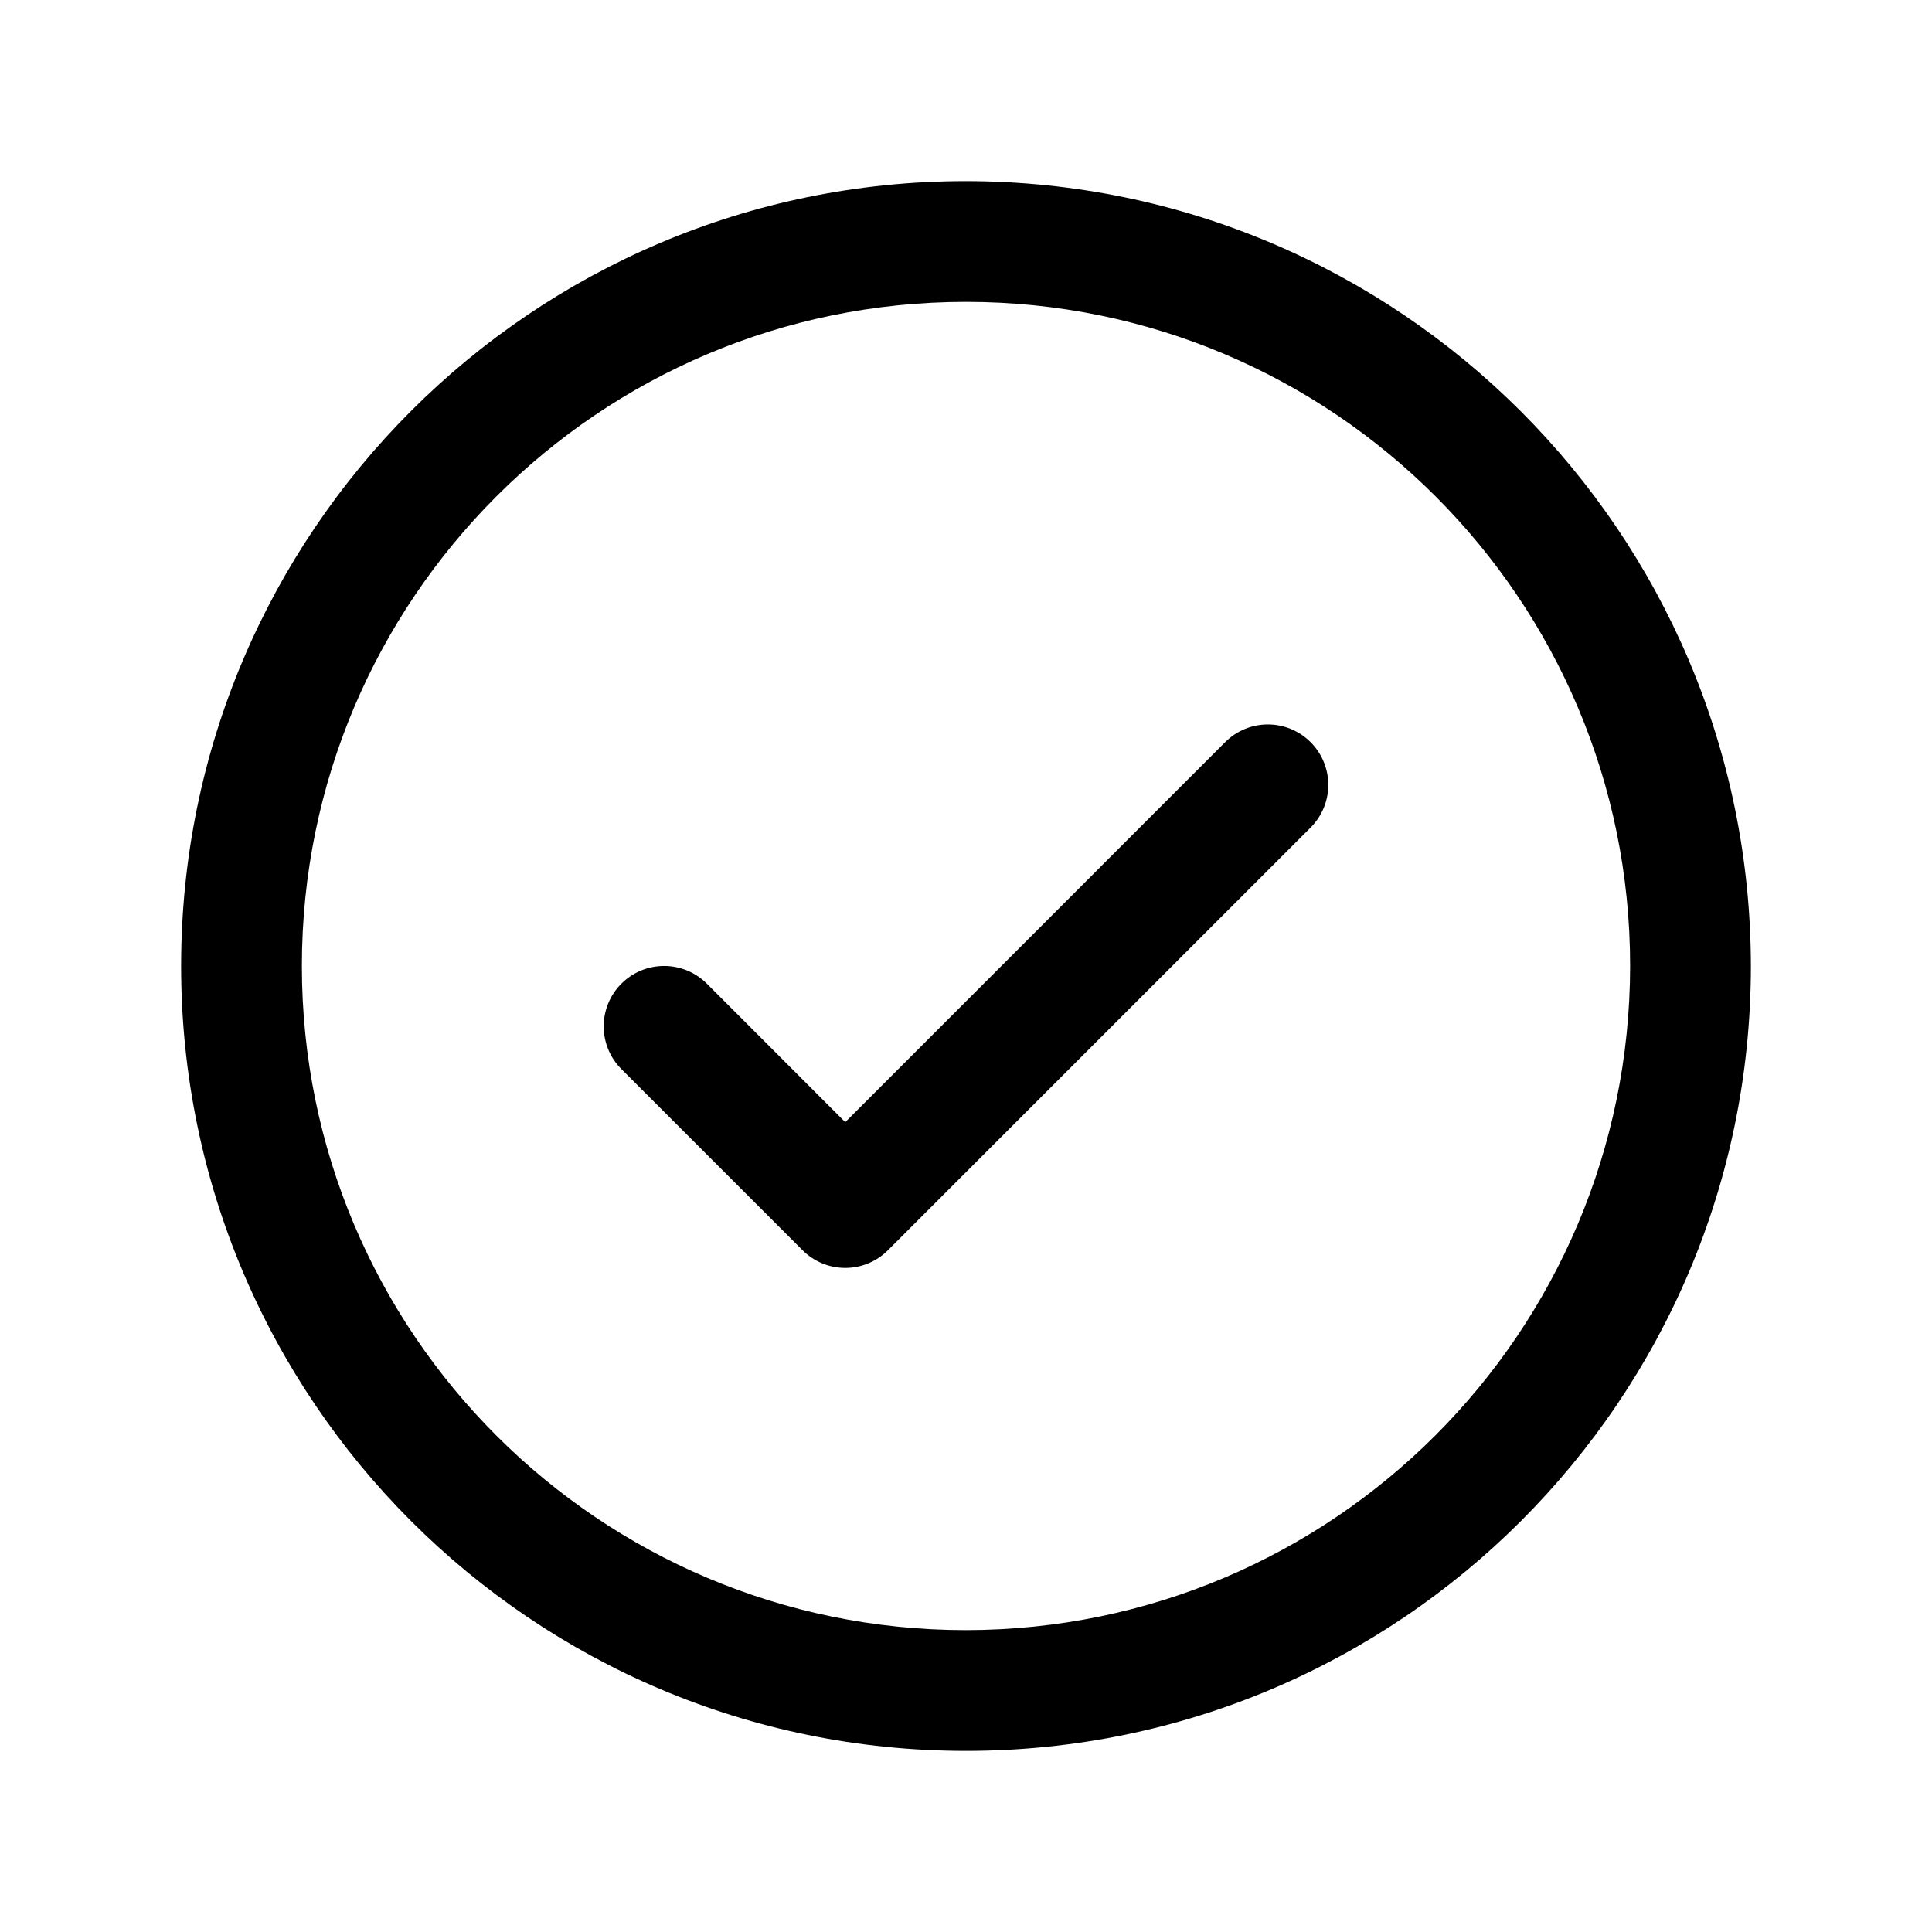
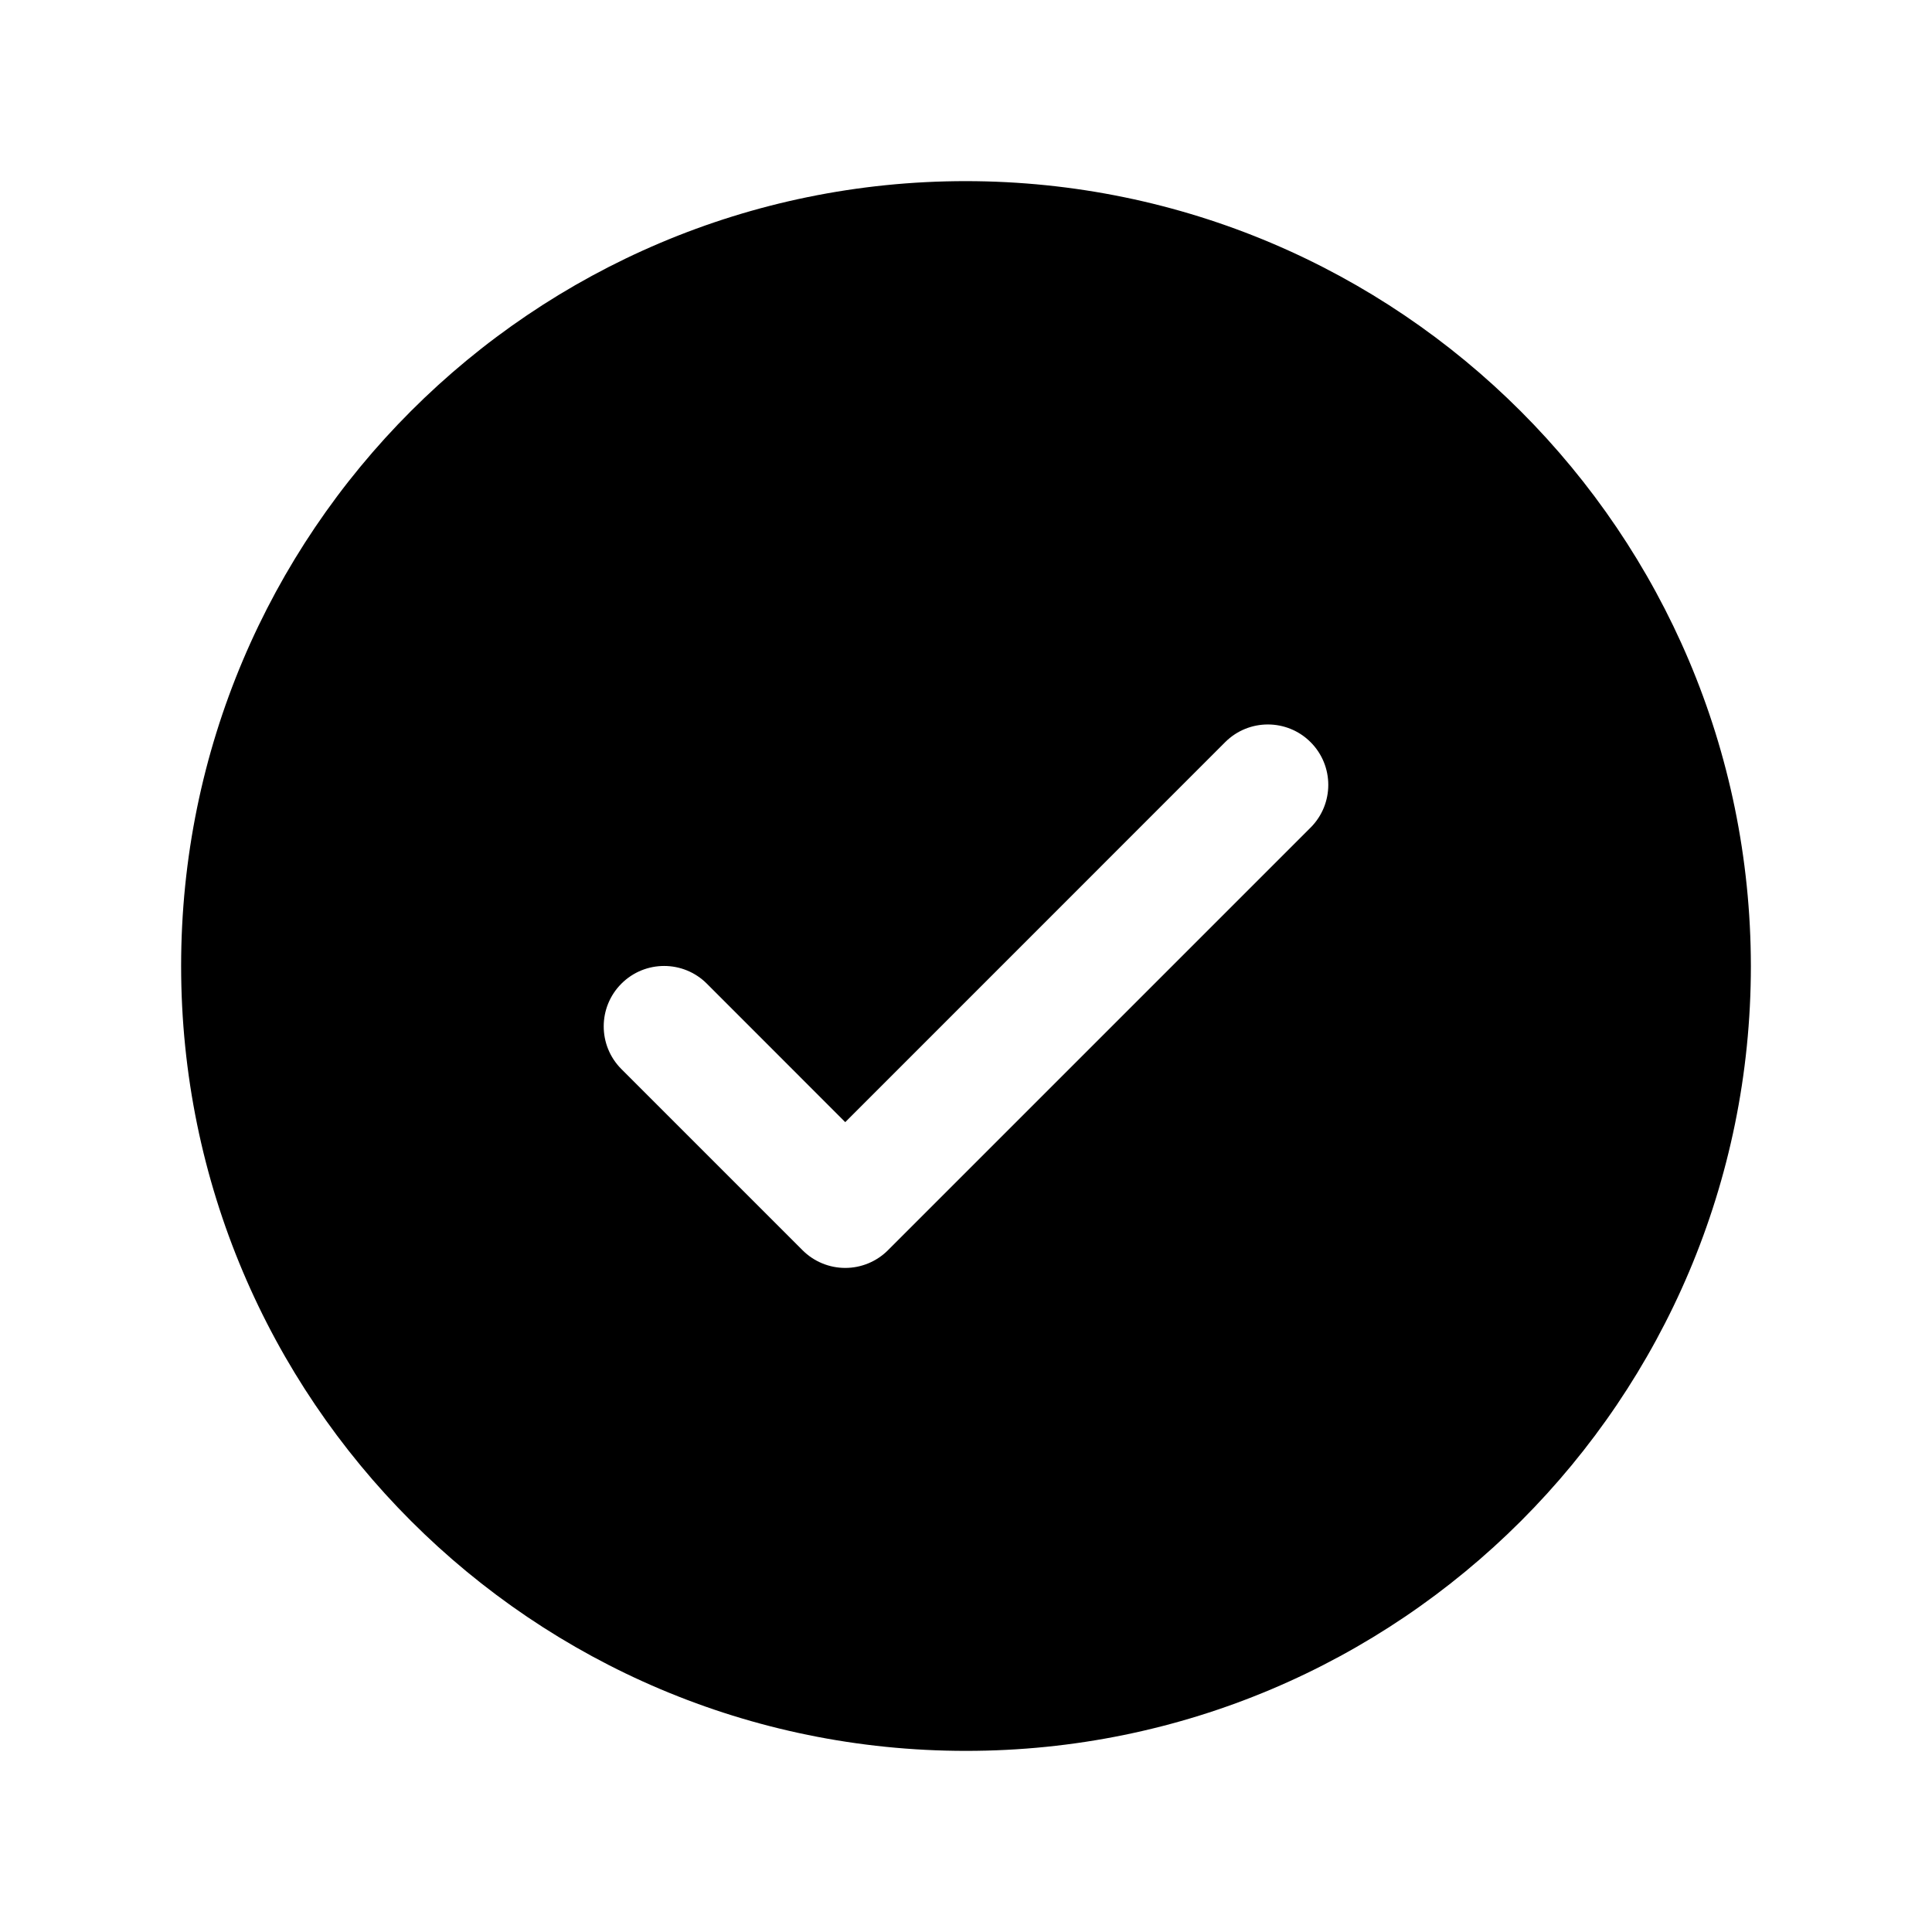
<svg xmlns="http://www.w3.org/2000/svg" width="40" height="40" fill="#000000" viewBox="0 0 256 256">
-   <path d="M173.66,98.34a8,8,0,0,1,0,11.32l-56,56a8,8,0,0,1-11.32,0l-24-24a8,8,0,0,1,11.32-11.32L112,148.69l50.34-50.35A8,8,0,0,1,173.66,98.34ZM232,128A104,104,0,1,1,128,24,104.11,104.11,0,0,1,232,128Zm-16,0a88,88,0,1,0-88,88A88.1,88.1,0,0,0,216,128Z" />
+   <path d="M128,24A104,104,0,1,0,232,128,104.11,104.11,0,0,0,128,24Zm45.66,85.66-56,56a8,8,0,0,1-11.32,0l-24-24a8,8,0,0,1,11.32-11.32L112,148.69l50.34-50.35a8,8,0,0,1,11.32,11.32Z" />
</svg>
